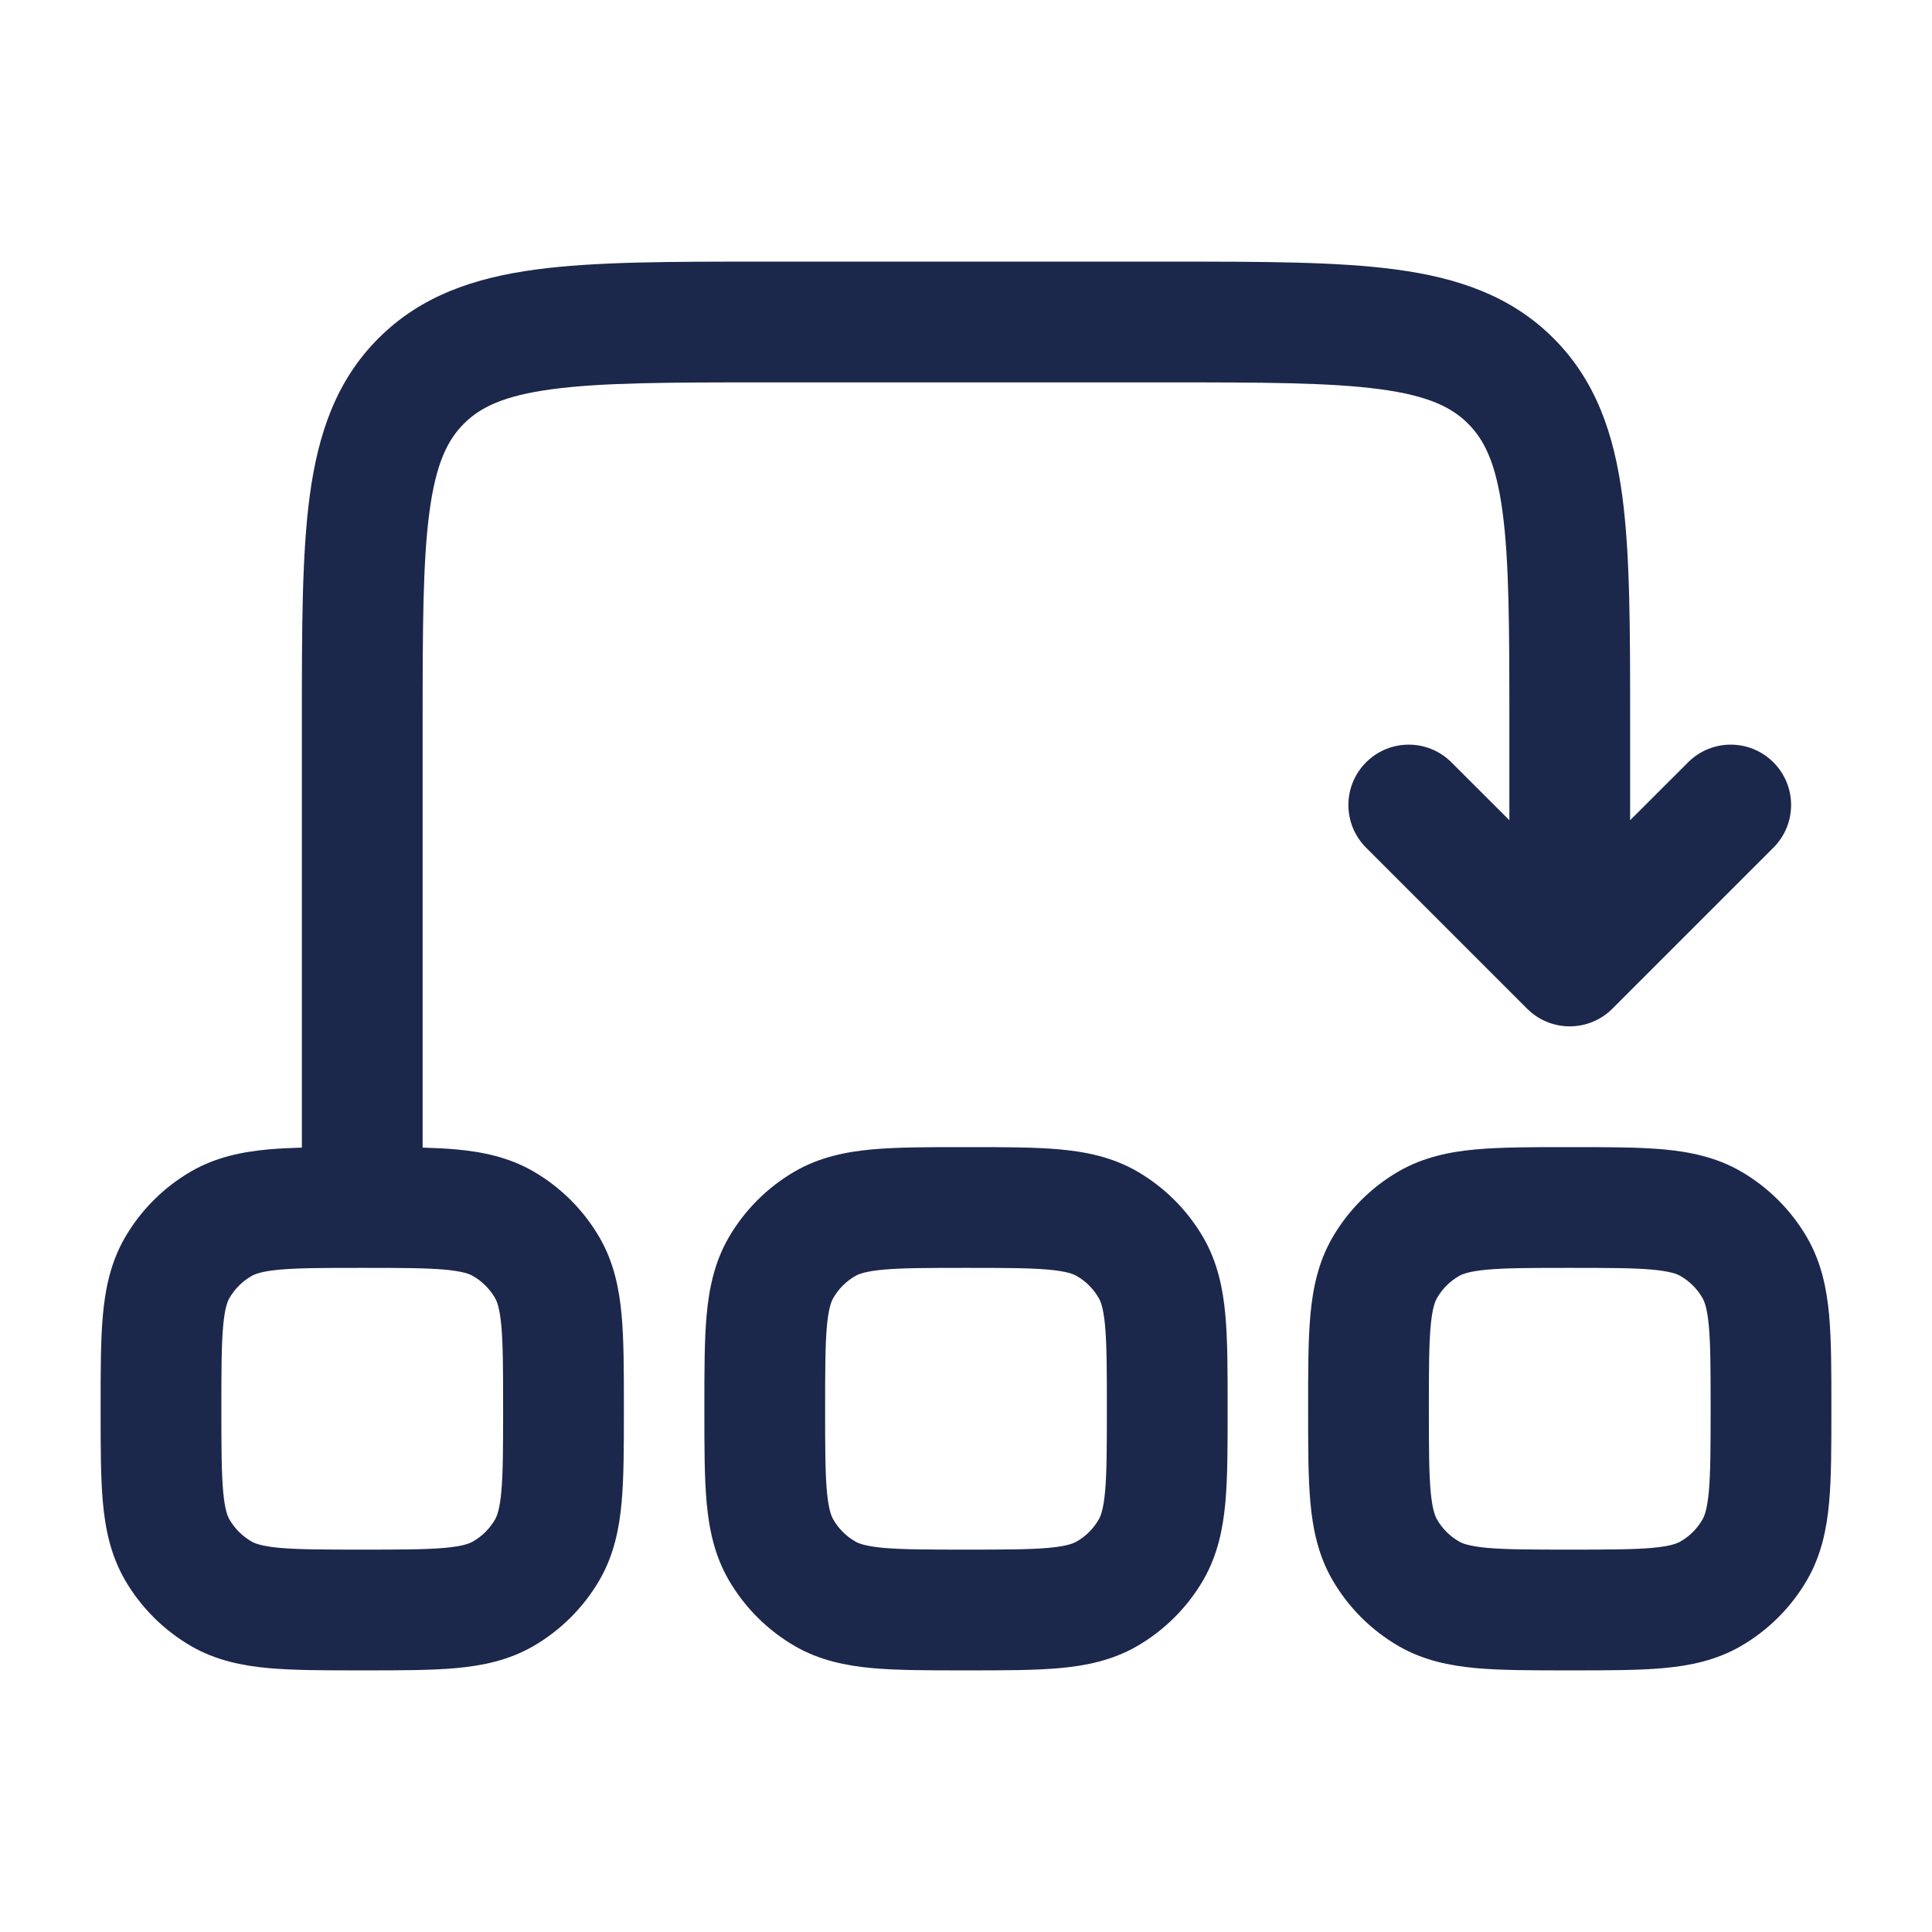
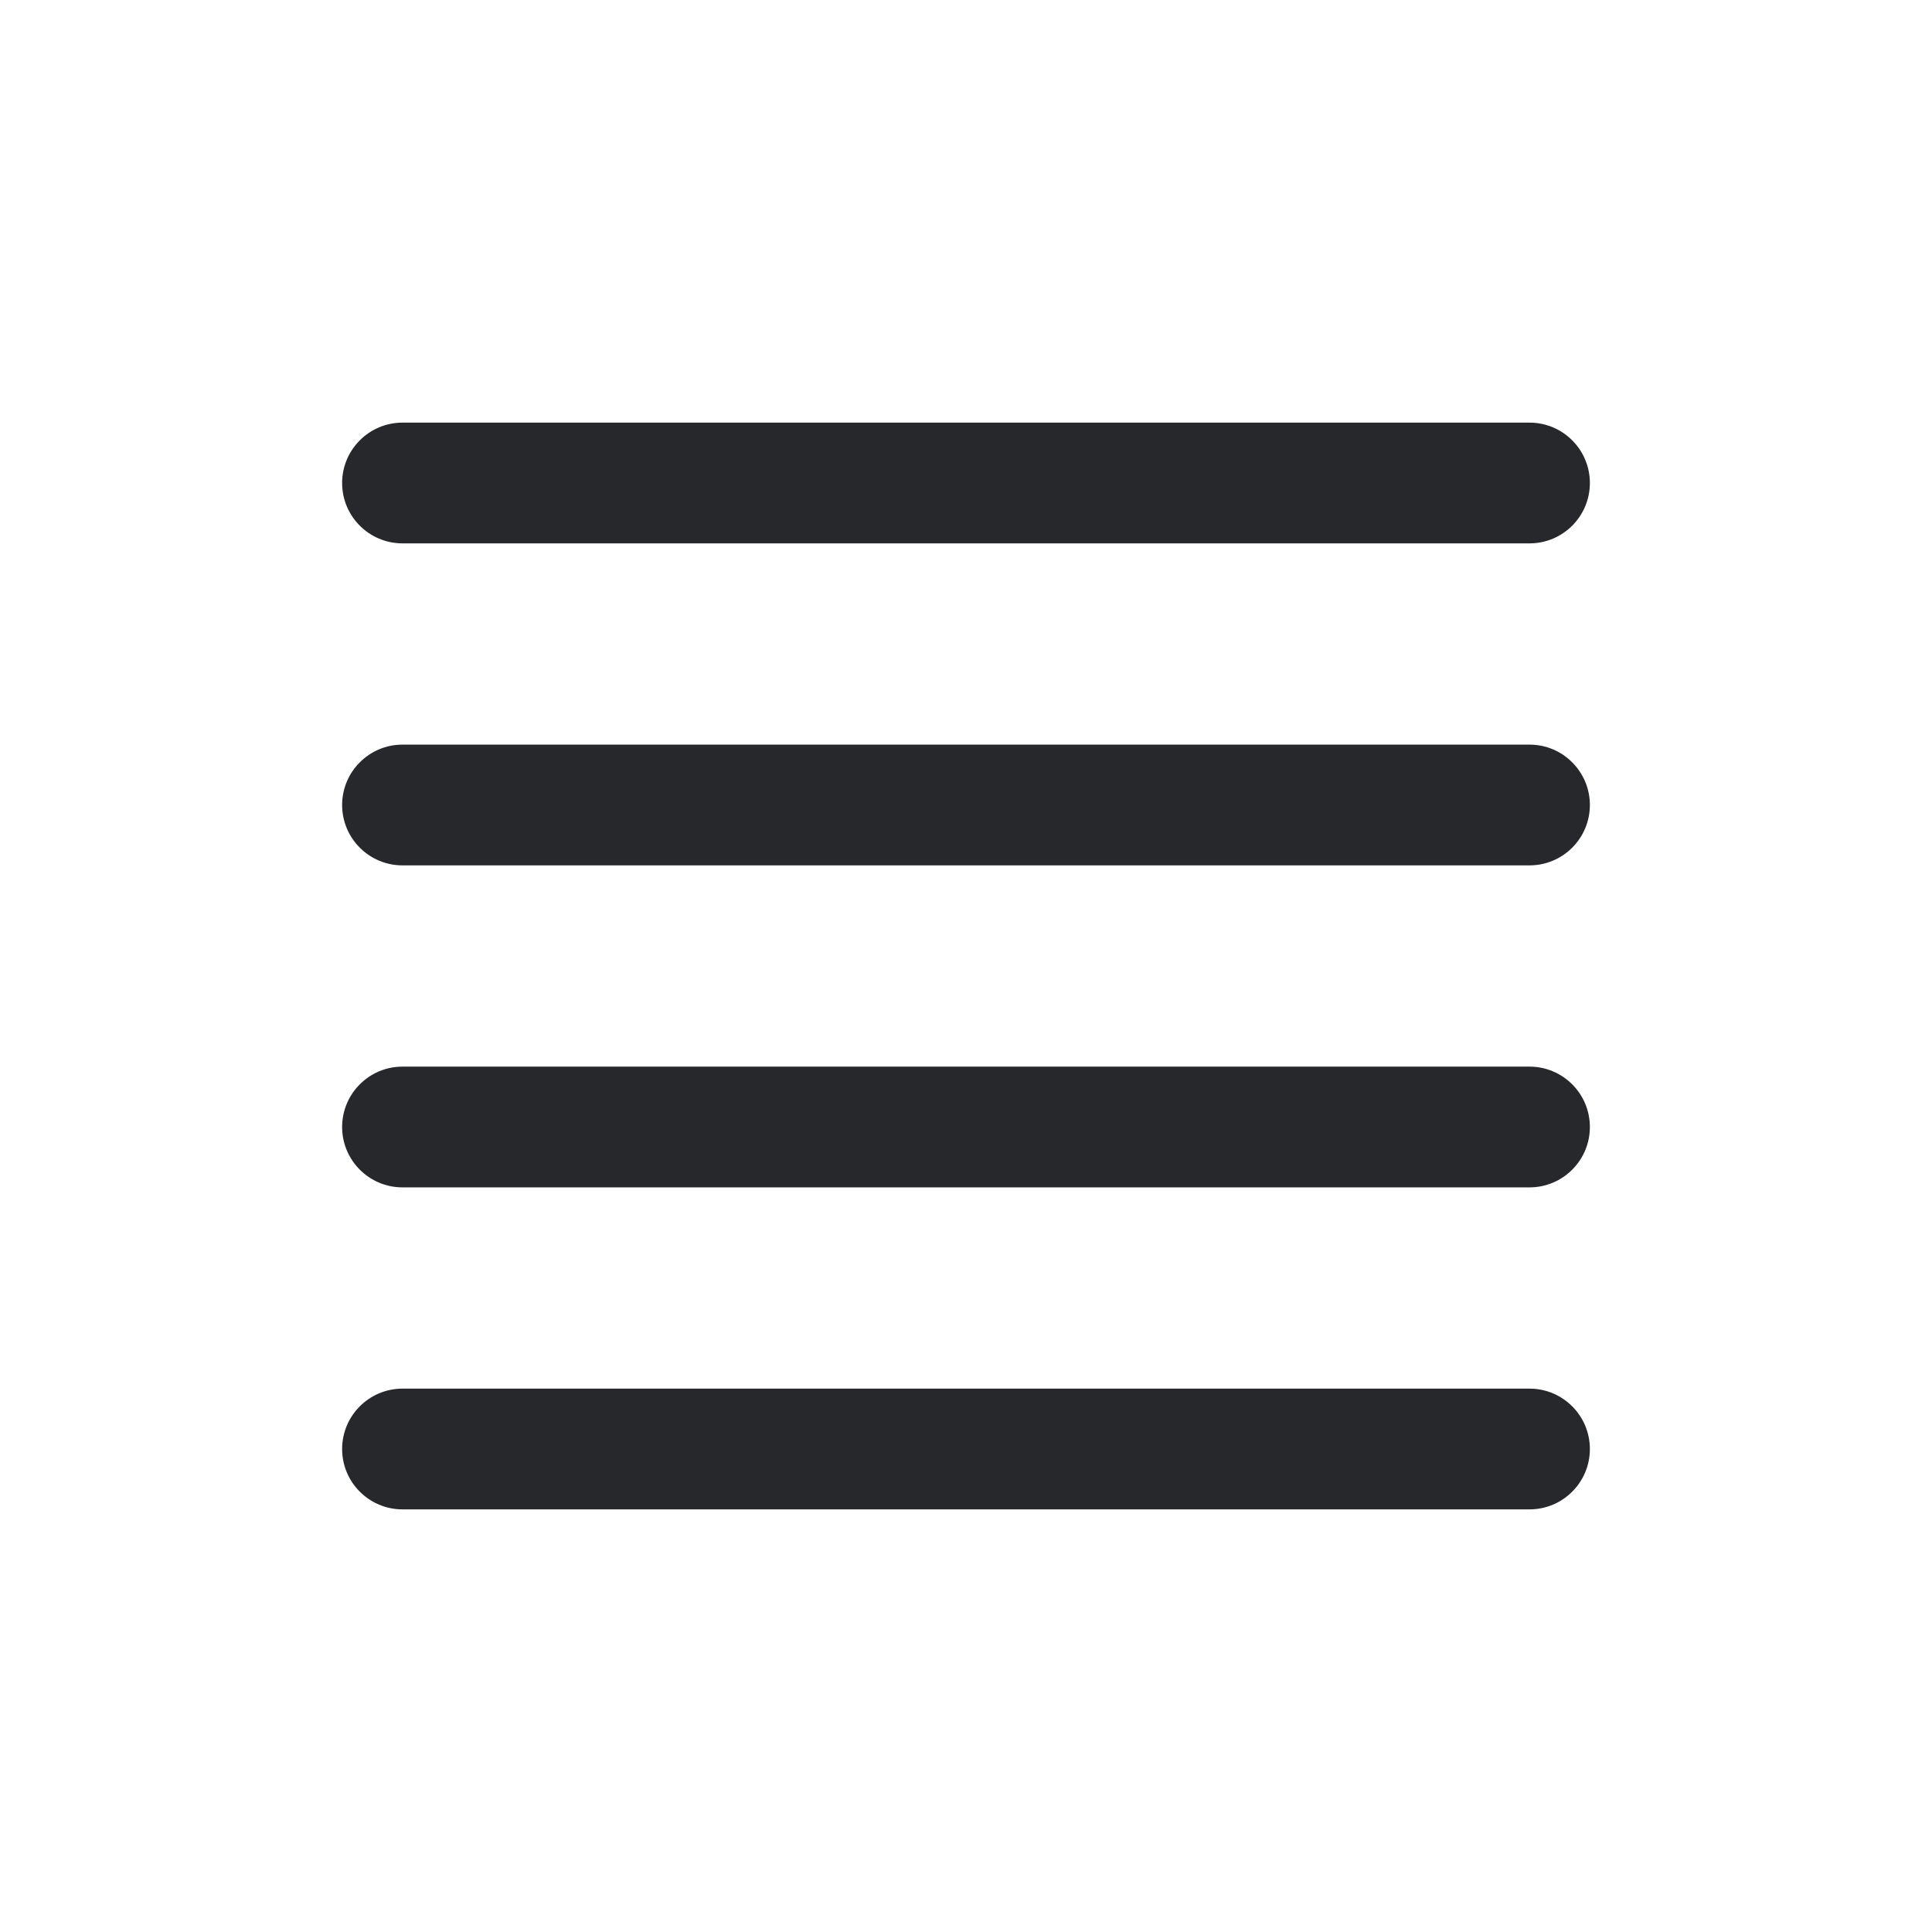
<svg xmlns="http://www.w3.org/2000/svg" width="24" height="24" viewBox="0 0 24 24" fill="none">
-   <path fill-rule="evenodd" clip-rule="evenodd" d="M9.446 3.25C8.313 3.25 7.388 3.25 6.657 3.348C5.893 3.451 5.231 3.673 4.702 4.202C4.173 4.731 3.951 5.393 3.848 6.157C3.75 6.888 3.75 7.813 3.75 8.946L3.75 14.256C3.602 14.26 3.464 14.267 3.337 14.278C3.008 14.308 2.682 14.374 2.375 14.551C2.033 14.749 1.749 15.033 1.551 15.375C1.374 15.682 1.308 16.008 1.278 16.337C1.25 16.649 1.25 17.028 1.25 17.468V17.532C1.25 17.972 1.25 18.351 1.278 18.663C1.308 18.992 1.374 19.318 1.551 19.625C1.749 19.967 2.033 20.251 2.375 20.449C2.682 20.626 3.008 20.692 3.337 20.722C3.649 20.75 4.028 20.75 4.468 20.75H4.532C4.972 20.75 5.351 20.75 5.663 20.722C5.992 20.692 6.318 20.626 6.625 20.449C6.967 20.251 7.251 19.967 7.449 19.625C7.626 19.318 7.692 18.992 7.722 18.663C7.75 18.351 7.75 17.972 7.75 17.532V17.468C7.75 17.028 7.75 16.649 7.722 16.337C7.692 16.008 7.626 15.682 7.449 15.375C7.251 15.033 6.967 14.749 6.625 14.551C6.318 14.374 5.992 14.308 5.663 14.278C5.536 14.267 5.398 14.26 5.25 14.256V9C5.25 7.8 5.252 6.976 5.335 6.357C5.415 5.759 5.559 5.466 5.763 5.263C5.966 5.059 6.259 4.915 6.857 4.835C7.476 4.752 8.3 4.75 9.5 4.75H14.5C15.7 4.75 16.524 4.752 17.143 4.835C17.741 4.915 18.034 5.059 18.237 5.263C18.441 5.466 18.585 5.759 18.665 6.357C18.748 6.976 18.75 7.8 18.75 9V10.189L18.03 9.47C17.737 9.177 17.263 9.177 16.97 9.47C16.677 9.763 16.677 10.237 16.97 10.53L18.97 12.53C19.263 12.823 19.737 12.823 20.03 12.53L22.03 10.53C22.323 10.237 22.323 9.763 22.03 9.47C21.737 9.177 21.263 9.177 20.97 9.47L20.25 10.189V8.946C20.25 7.813 20.25 6.888 20.152 6.157C20.049 5.393 19.827 4.731 19.298 4.202C18.769 3.673 18.107 3.451 17.343 3.348C16.612 3.25 15.687 3.25 14.554 3.25H9.446ZM4.5 15.75C4.019 15.75 3.708 15.751 3.473 15.772C3.248 15.793 3.166 15.827 3.125 15.851C3.011 15.916 2.916 16.011 2.85 16.125C2.827 16.166 2.792 16.248 2.772 16.473C2.751 16.708 2.75 17.019 2.75 17.5C2.75 17.981 2.751 18.292 2.772 18.527C2.792 18.752 2.827 18.834 2.85 18.875C2.916 18.989 3.011 19.084 3.125 19.149C3.166 19.173 3.248 19.207 3.473 19.228C3.708 19.249 4.019 19.25 4.5 19.25C4.981 19.25 5.292 19.249 5.527 19.228C5.752 19.207 5.834 19.173 5.875 19.149C5.989 19.084 6.084 18.989 6.15 18.875C6.173 18.834 6.208 18.752 6.228 18.527C6.249 18.292 6.25 17.981 6.25 17.5C6.25 17.019 6.249 16.708 6.228 16.473C6.208 16.248 6.173 16.166 6.15 16.125C6.084 16.011 5.989 15.916 5.875 15.851C5.834 15.827 5.752 15.793 5.527 15.772C5.292 15.751 4.981 15.75 4.5 15.75Z" fill="#1C274C" />
-   <path fill-rule="evenodd" clip-rule="evenodd" d="M11.968 14.25C11.528 14.25 11.149 14.25 10.837 14.278C10.508 14.308 10.182 14.374 9.875 14.551C9.533 14.749 9.249 15.033 9.051 15.375C8.874 15.682 8.808 16.008 8.778 16.337C8.75 16.649 8.75 17.028 8.75 17.468V17.532C8.75 17.972 8.75 18.351 8.778 18.663C8.808 18.992 8.874 19.318 9.051 19.625C9.249 19.967 9.533 20.251 9.875 20.449C10.182 20.626 10.508 20.692 10.837 20.722C11.149 20.75 11.528 20.75 11.968 20.75H12.032C12.472 20.75 12.851 20.75 13.163 20.722C13.492 20.692 13.818 20.626 14.125 20.449C14.467 20.251 14.751 19.967 14.949 19.625C15.126 19.318 15.192 18.992 15.222 18.663C15.25 18.351 15.25 17.972 15.25 17.532V17.468C15.25 17.028 15.25 16.649 15.222 16.337C15.192 16.008 15.126 15.682 14.949 15.375C14.751 15.033 14.467 14.749 14.125 14.551C13.818 14.374 13.492 14.308 13.163 14.278C12.851 14.25 12.472 14.25 12.032 14.25H11.968ZM10.625 15.851C10.666 15.827 10.748 15.793 10.973 15.772C11.208 15.751 11.519 15.75 12 15.75C12.481 15.75 12.792 15.751 13.027 15.772C13.252 15.793 13.334 15.827 13.375 15.851C13.489 15.916 13.584 16.011 13.649 16.125C13.673 16.166 13.707 16.248 13.728 16.473C13.749 16.708 13.75 17.019 13.75 17.5C13.75 17.981 13.749 18.292 13.728 18.527C13.707 18.752 13.673 18.834 13.649 18.875C13.584 18.989 13.489 19.084 13.375 19.149C13.334 19.173 13.252 19.207 13.027 19.228C12.792 19.249 12.481 19.25 12 19.25C11.519 19.25 11.208 19.249 10.973 19.228C10.748 19.207 10.666 19.173 10.625 19.149C10.511 19.084 10.416 18.989 10.351 18.875C10.327 18.834 10.293 18.752 10.272 18.527C10.251 18.292 10.25 17.981 10.25 17.5C10.25 17.019 10.251 16.708 10.272 16.473C10.293 16.248 10.327 16.166 10.351 16.125C10.416 16.011 10.511 15.916 10.625 15.851Z" fill="#1C274C" />
-   <path fill-rule="evenodd" clip-rule="evenodd" d="M19.468 14.25H19.532C19.972 14.25 20.351 14.25 20.663 14.278C20.992 14.308 21.318 14.374 21.625 14.551C21.967 14.749 22.251 15.033 22.449 15.375C22.626 15.682 22.692 16.008 22.722 16.337C22.75 16.649 22.75 17.028 22.75 17.468V17.532C22.75 17.972 22.75 18.351 22.722 18.663C22.692 18.992 22.626 19.318 22.449 19.625C22.251 19.967 21.967 20.251 21.625 20.449C21.318 20.626 20.992 20.692 20.663 20.722C20.351 20.75 19.972 20.75 19.532 20.75H19.468C19.028 20.75 18.649 20.75 18.337 20.722C18.008 20.692 17.682 20.626 17.375 20.449C17.033 20.251 16.749 19.967 16.551 19.625C16.374 19.318 16.308 18.992 16.278 18.663C16.25 18.351 16.25 17.972 16.25 17.532V17.468C16.25 17.028 16.25 16.649 16.278 16.337C16.308 16.008 16.374 15.682 16.551 15.375C16.749 15.033 17.033 14.749 17.375 14.551C17.682 14.374 18.008 14.308 18.337 14.278C18.649 14.25 19.028 14.25 19.468 14.25ZM18.473 15.772C18.248 15.793 18.166 15.827 18.125 15.851C18.011 15.916 17.916 16.011 17.851 16.125C17.827 16.166 17.793 16.248 17.772 16.473C17.751 16.708 17.75 17.019 17.75 17.5C17.75 17.981 17.751 18.292 17.772 18.527C17.793 18.752 17.827 18.834 17.851 18.875C17.916 18.989 18.011 19.084 18.125 19.149C18.166 19.173 18.248 19.207 18.473 19.228C18.708 19.249 19.019 19.25 19.5 19.25C19.981 19.25 20.292 19.249 20.527 19.228C20.752 19.207 20.834 19.173 20.875 19.149C20.989 19.084 21.084 18.989 21.149 18.875C21.173 18.834 21.207 18.752 21.228 18.527C21.249 18.292 21.25 17.981 21.25 17.5C21.25 17.019 21.249 16.708 21.228 16.473C21.207 16.248 21.173 16.166 21.149 16.125C21.084 16.011 20.989 15.916 20.875 15.851C20.834 15.827 20.752 15.793 20.527 15.772C20.292 15.751 19.981 15.75 19.5 15.75C19.019 15.75 18.708 15.751 18.473 15.772Z" fill="#1C274C" />
+   <path fill-rule="evenodd" clip-rule="evenodd" d="M19.75 10C19.75 10.414 19.414 10.75 19 10.75L5 10.75C4.586 10.75 4.25 10.414 4.25 10C4.25 9.586 4.586 9.25 5 9.25L19 9.25C19.414 9.25 19.75 9.586 19.75 10Z" fill="#26282B" />
+   <path fill-rule="evenodd" clip-rule="evenodd" d="M19.75 14C19.75 14.414 19.414 14.75 19 14.75L5 14.75C4.586 14.75 4.25 14.414 4.25 14C4.25 13.586 4.586 13.25 5 13.25L19 13.25C19.414 13.25 19.75 13.586 19.75 14Z" fill="#26282B" />
+   <path fill-rule="evenodd" clip-rule="evenodd" d="M19.75 6C19.75 6.414 19.414 6.75 19 6.75L5 6.75C4.586 6.75 4.25 6.414 4.25 6C4.25 5.586 4.586 5.25 5 5.25L19 5.25C19.414 5.25 19.75 5.586 19.75 6Z" fill="#26282B" />
+   <path fill-rule="evenodd" clip-rule="evenodd" d="M19.75 18C19.75 18.414 19.414 18.75 19 18.75L5 18.75C4.586 18.75 4.25 18.414 4.25 18C4.25 17.586 4.586 17.25 5 17.25L19 17.25C19.414 17.25 19.75 17.586 19.75 18Z" fill="#26282B" />
</svg>
